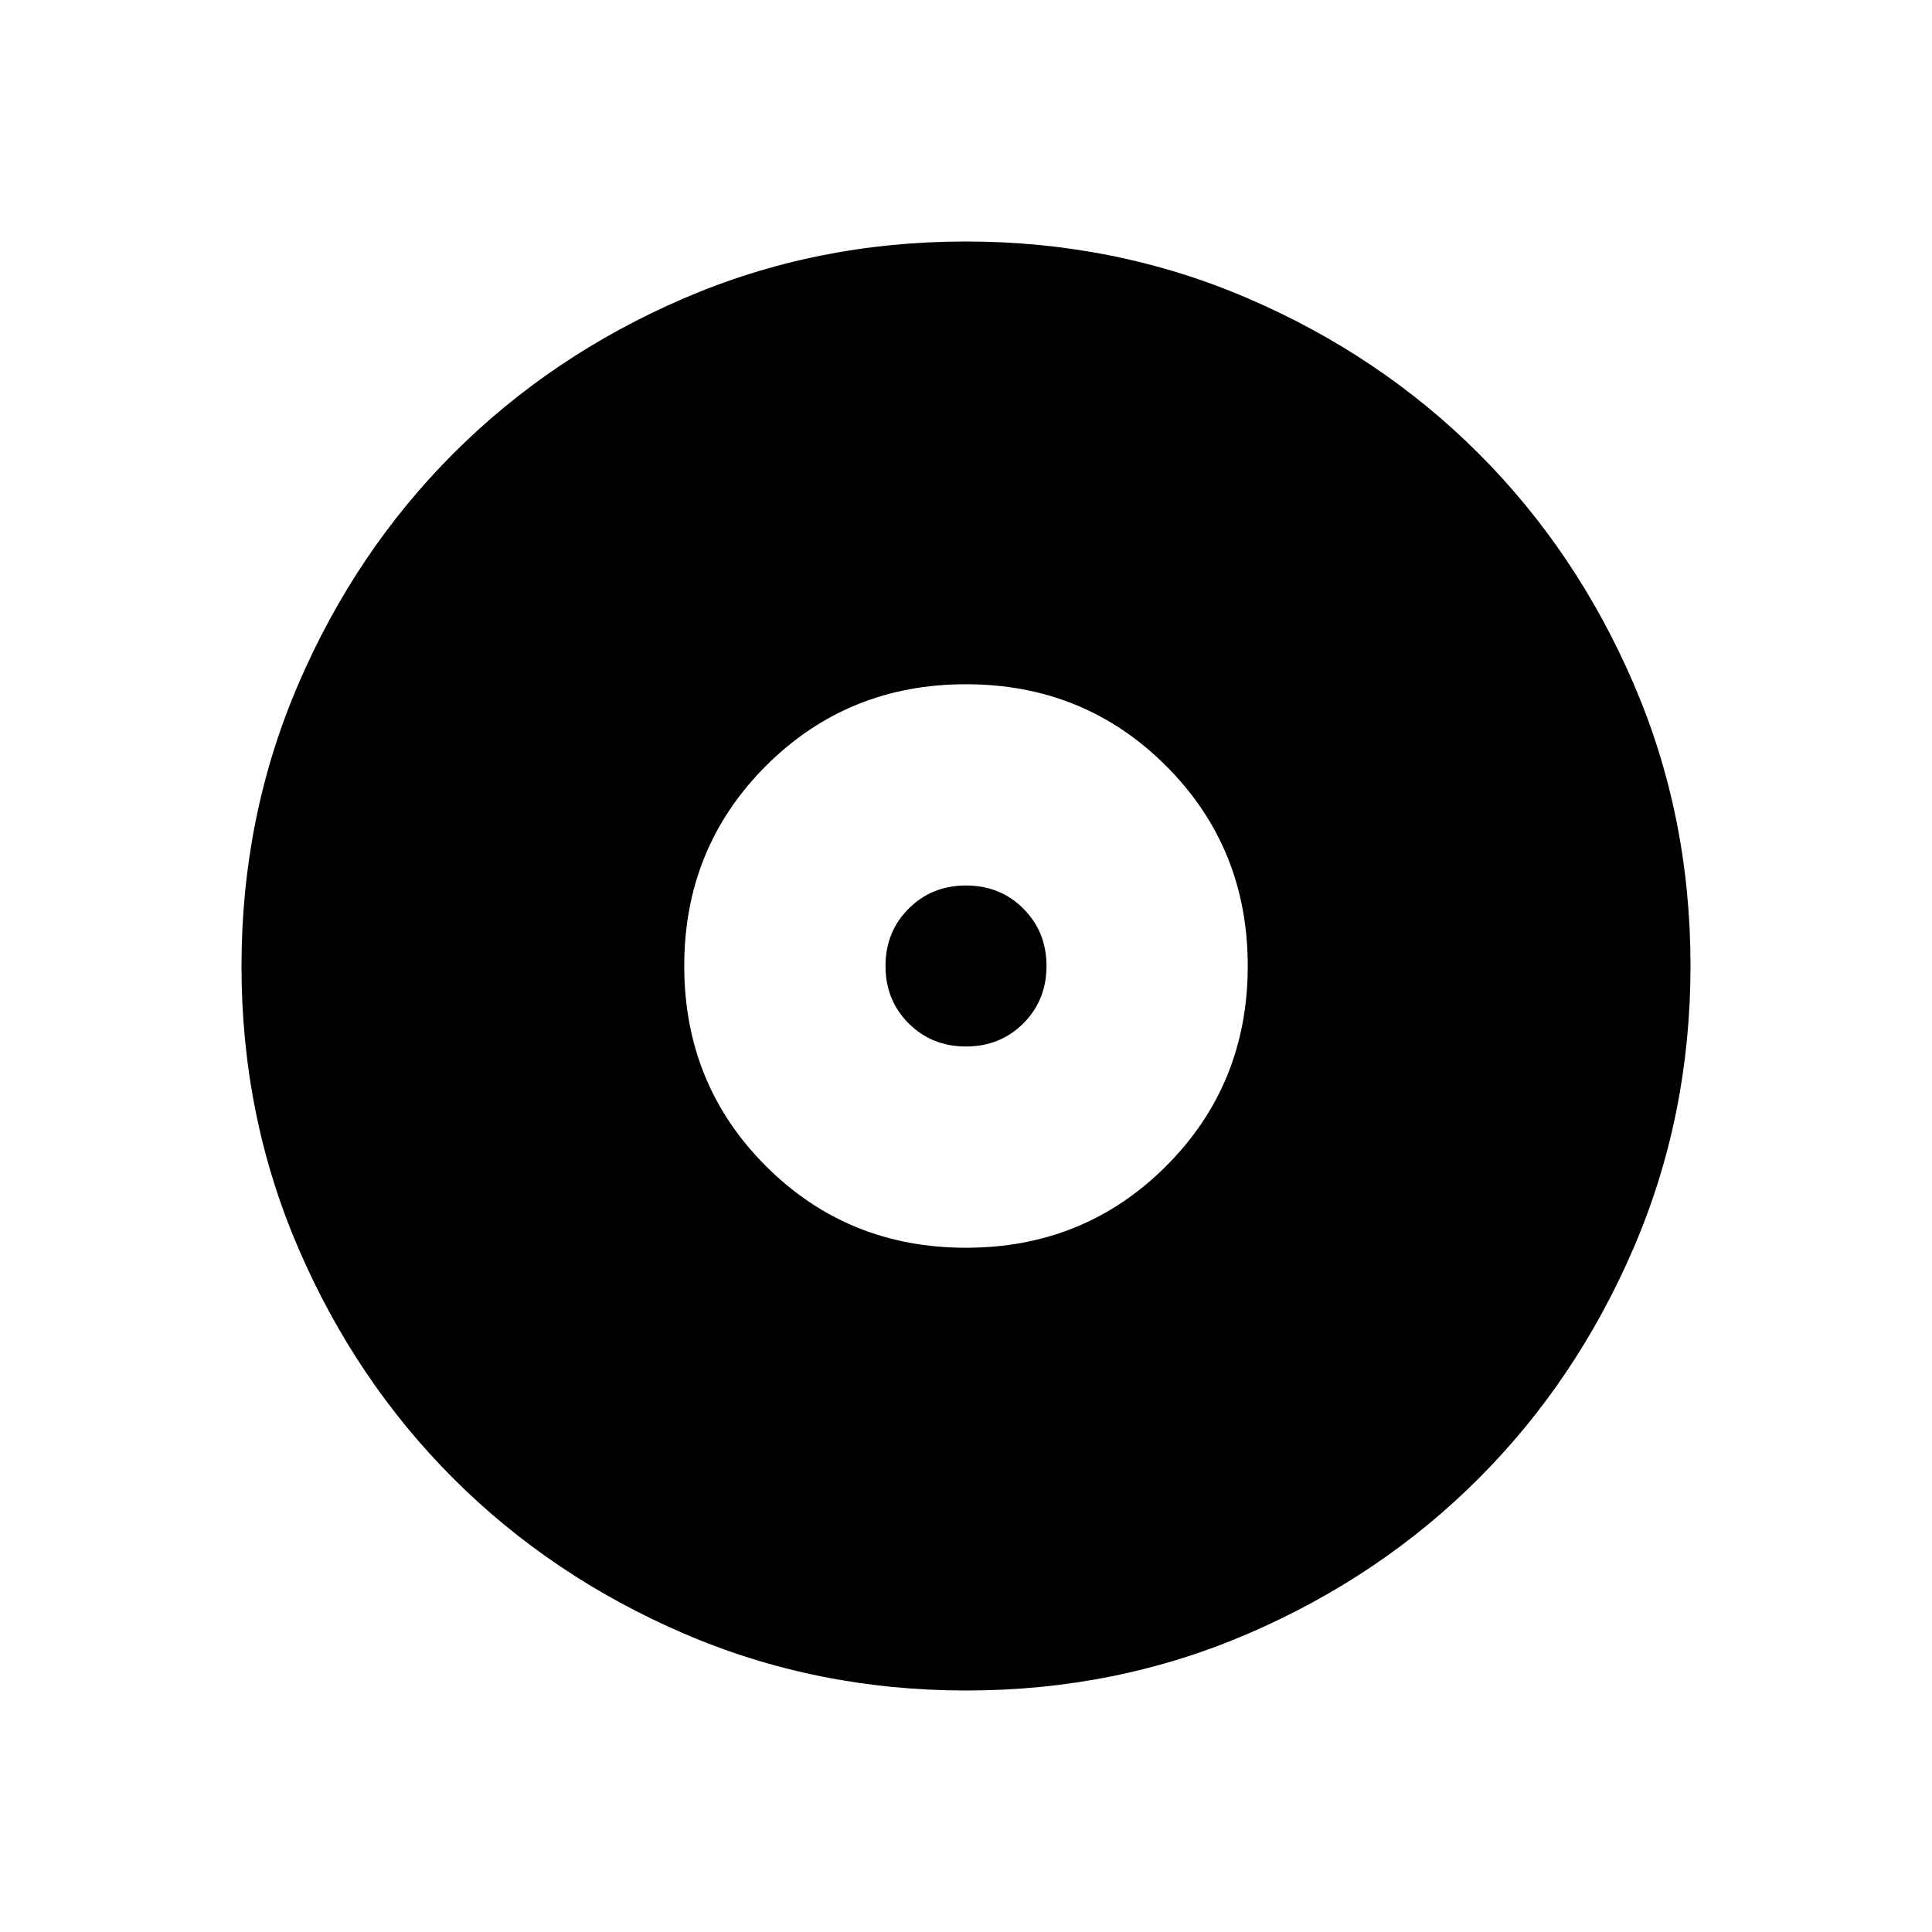
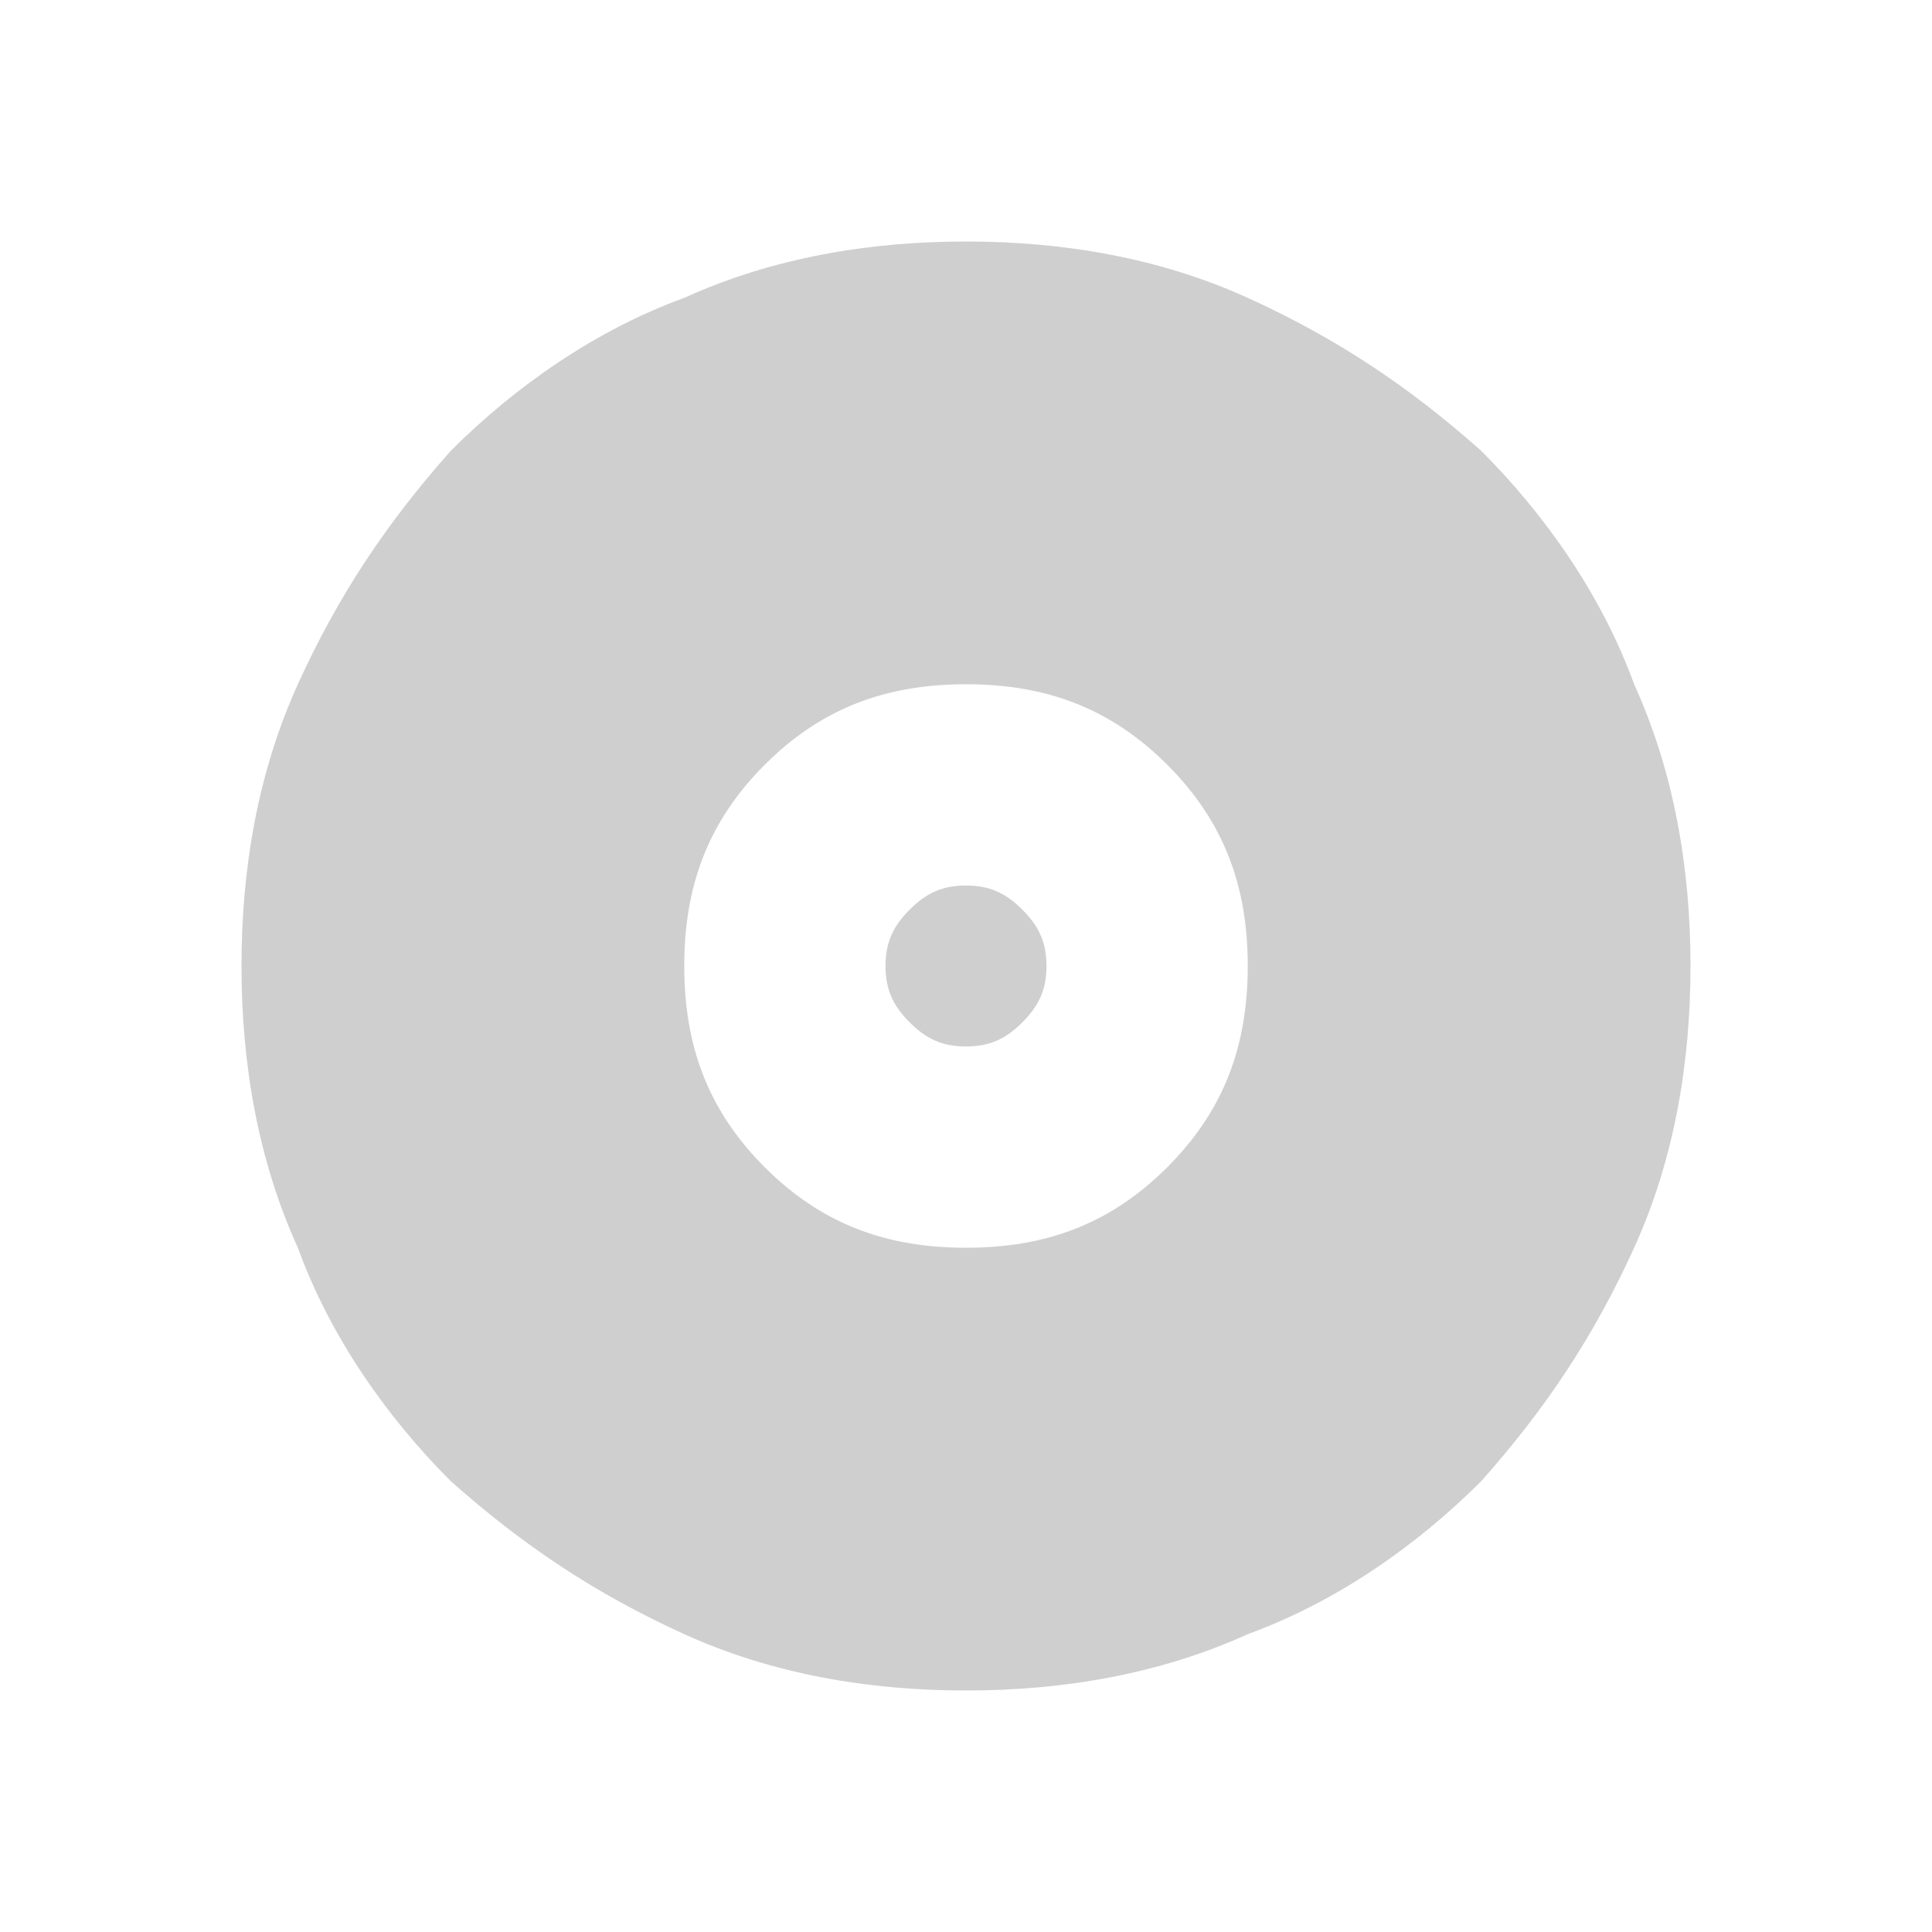
- <svg xmlns="http://www.w3.org/2000/svg" height="24" viewBox="0 -960 960 960" width="24">
-   <path d="M480-340q58.846 0 99.423-40.577Q620-421.154 620-480q0-58.846-40.577-99.423Q538.846-620 480-620q-58.846 0-99.423 40.577Q340-538.846 340-480q0 58.846 40.577 99.423Q421.154-340 480-340Zm0-100q-17 0-28.5-11.5T440-480q0-17 11.5-28.5T480-520q17 0 28.5 11.5T520-480q0 17-11.5 28.5T480-440Zm.134 320q-74.673 0-140.41-28.339-65.737-28.34-114.365-76.922-48.627-48.582-76.993-114.257Q120-405.194 120-479.866q0-74.673 28.339-140.41 28.34-65.737 76.922-114.365 48.582-48.627 114.257-76.993Q405.194-840 479.866-840q74.673 0 140.41 28.339 65.737 28.34 114.365 76.922 48.627 48.582 76.993 114.257Q840-554.806 840-480.134q0 74.673-28.339 140.41-28.34 65.737-76.922 114.365-48.582 48.627-114.257 76.993Q554.806-120 480.134-120Z" />
+ <svg xmlns="http://www.w3.org/2000/svg" version="1.1" id="Layer_1" x="0px" y="0px" viewBox="0 0 24 24" style="enable-background:new 0 0 24 24;" xml:space="preserve">
+   <style type="text/css">
+ 	.st0{fill:#CFCFCF;}
+ </style>
+   <path class="st0" d="M12,15.5c1,0,1.8-0.3,2.5-1c0.7-0.7,1-1.5,1-2.5s-0.3-1.8-1-2.5c-0.7-0.7-1.5-1-2.5-1s-1.8,0.3-2.5,1  c-0.7,0.7-1,1.5-1,2.5s0.3,1.8,1,2.5C10.2,15.2,11,15.5,12,15.5z M12,13c-0.3,0-0.5-0.1-0.7-0.3S11,12.3,11,12s0.1-0.5,0.3-0.7  S11.7,11,12,11s0.5,0.1,0.7,0.3S13,11.7,13,12s-0.1,0.5-0.3,0.7S12.3,13,12,13z M12,21c-1.2,0-2.4-0.2-3.5-0.7  c-1.1-0.5-2-1.1-2.9-1.9c-0.8-0.8-1.5-1.8-1.9-2.9C3.2,14.4,3,13.2,3,12c0-1.2,0.2-2.4,0.7-3.5c0.5-1.1,1.1-2,1.9-2.9  c0.8-0.8,1.8-1.5,2.9-1.9C9.6,3.2,10.8,3,12,3c1.2,0,2.4,0.2,3.5,0.7c1.1,0.5,2,1.1,2.9,1.9c0.8,0.8,1.5,1.8,1.9,2.9  C20.8,9.6,21,10.8,21,12c0,1.2-0.2,2.4-0.7,3.5c-0.5,1.1-1.1,2-1.9,2.9c-0.8,0.8-1.8,1.5-2.9,1.9C14.4,20.8,13.2,21,12,21z" />
</svg>
